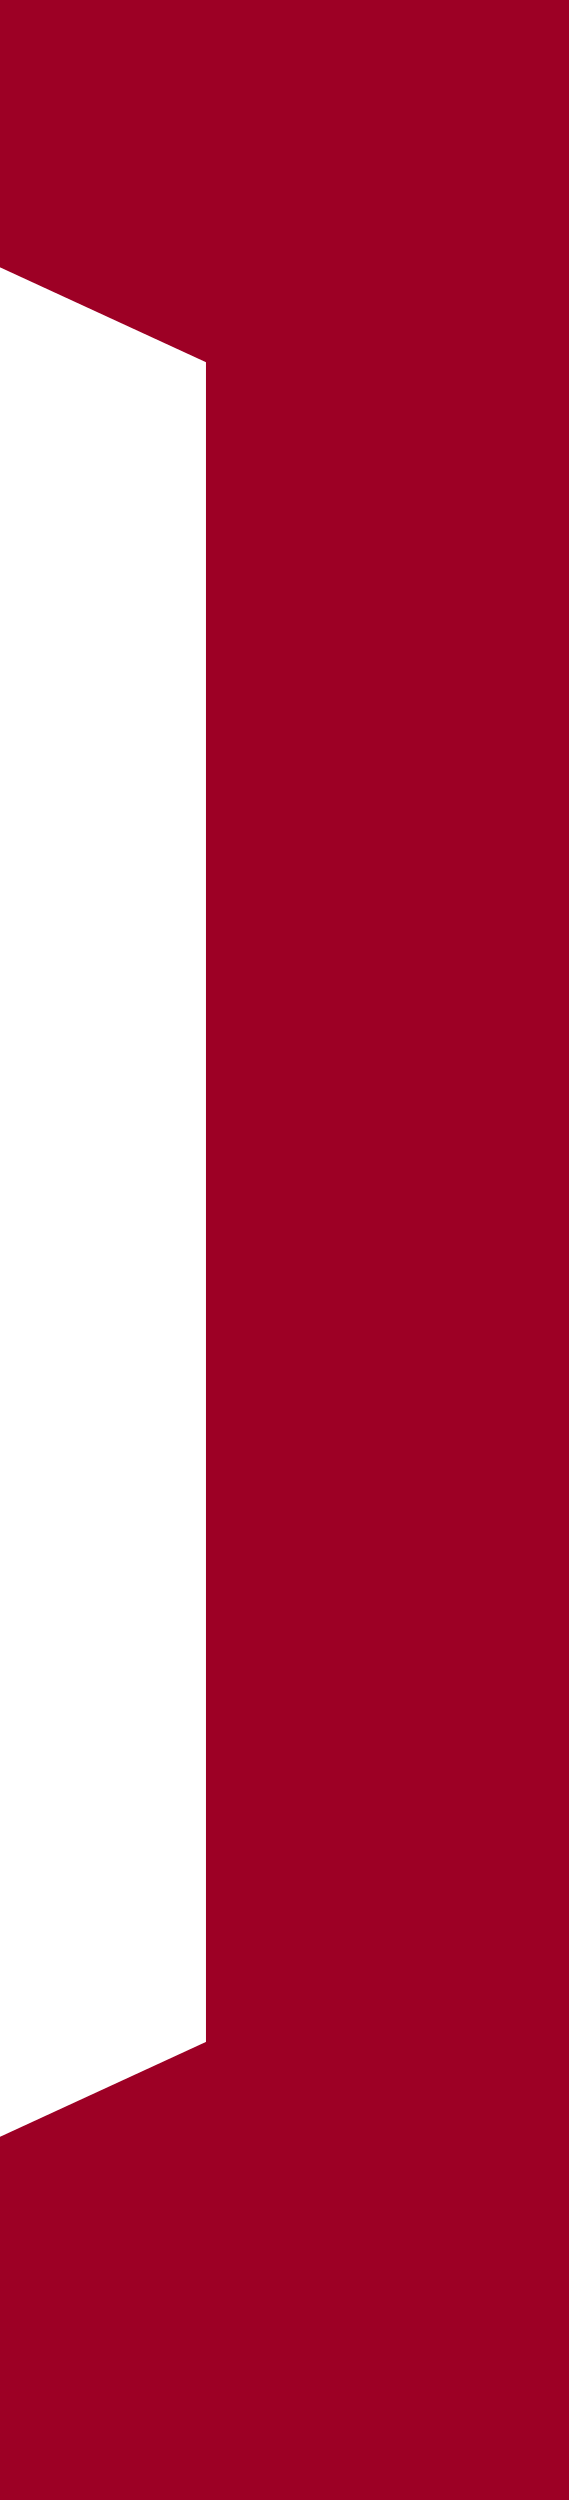
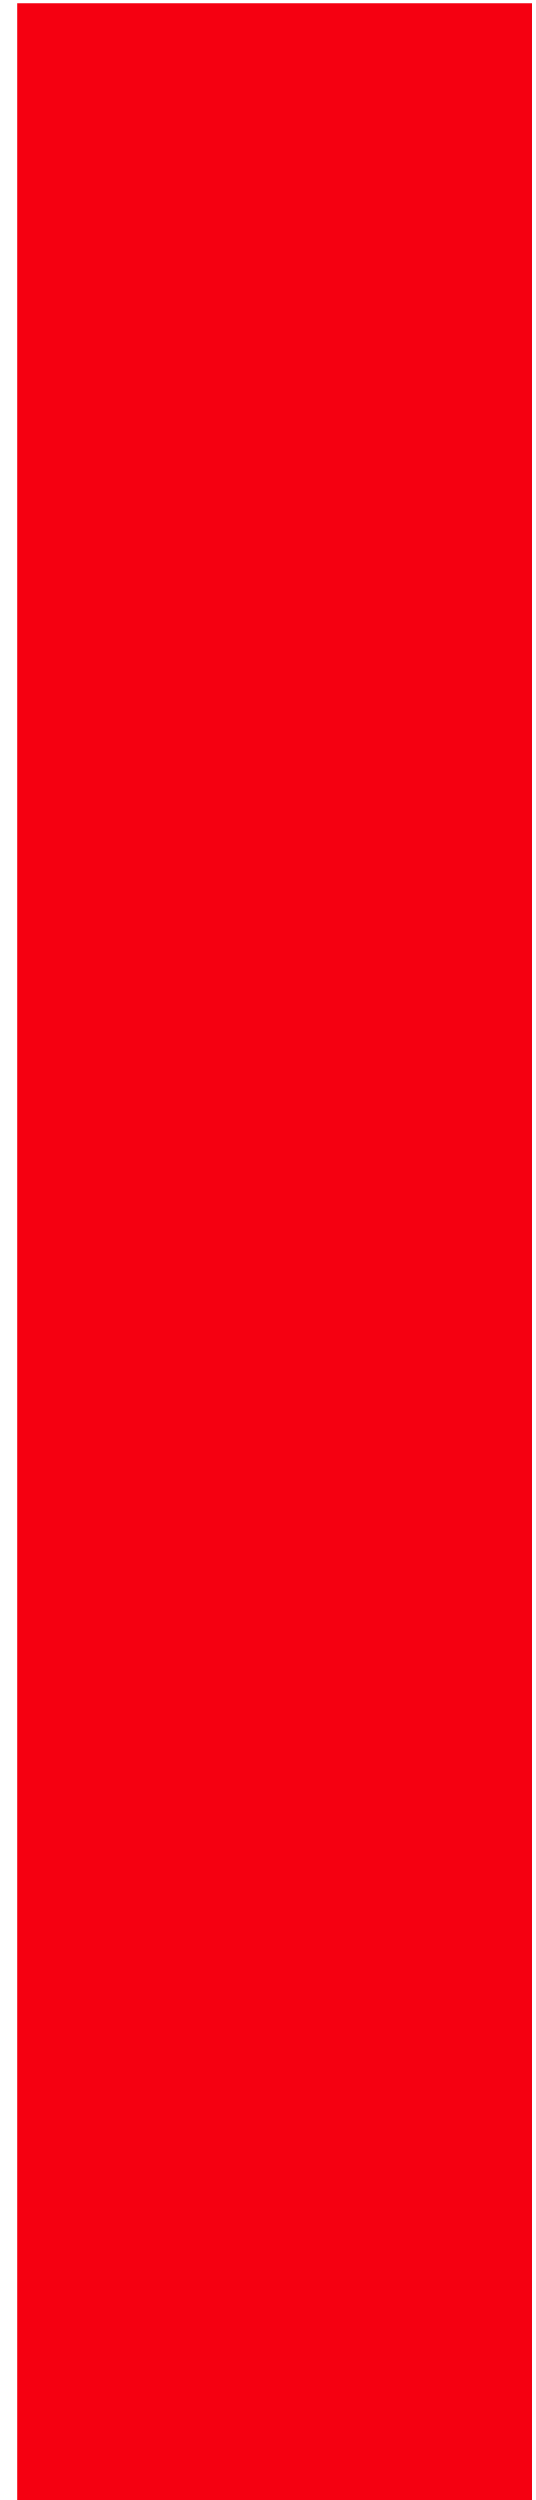
- <svg xmlns="http://www.w3.org/2000/svg" viewBox="0 0 20 88" width="20" height="88">
-   <style>
- 		tspan { white-space:pre }
- 		.txt0 { font-size: 32px;fill: #9d0025;font-weight: 700;font-family: "Titillium-Bold", "Titillium" } 
- 	</style>
-   <text id="I " style="transform: matrix(4,0,0,4,-8,88)">
-     <tspan x="0" y="0" class="txt0">I</tspan>
+ <svg xmlns="http://www.w3.org/2000/svg" version="1.2" viewBox="0 0 18 84" width="18" height="84">
+   <style>tspan{white-space:pre}.a{font-size: 118px;fill: #f50011;font-weight: 700;font-family: "Roboto-Bold", "Roboto"}</style>
+   <text style="transform:matrix(1,0,0,1,-8,84)">
+     <tspan x="0" y="0" class="a">I
+ </tspan>
  </text>
</svg>
